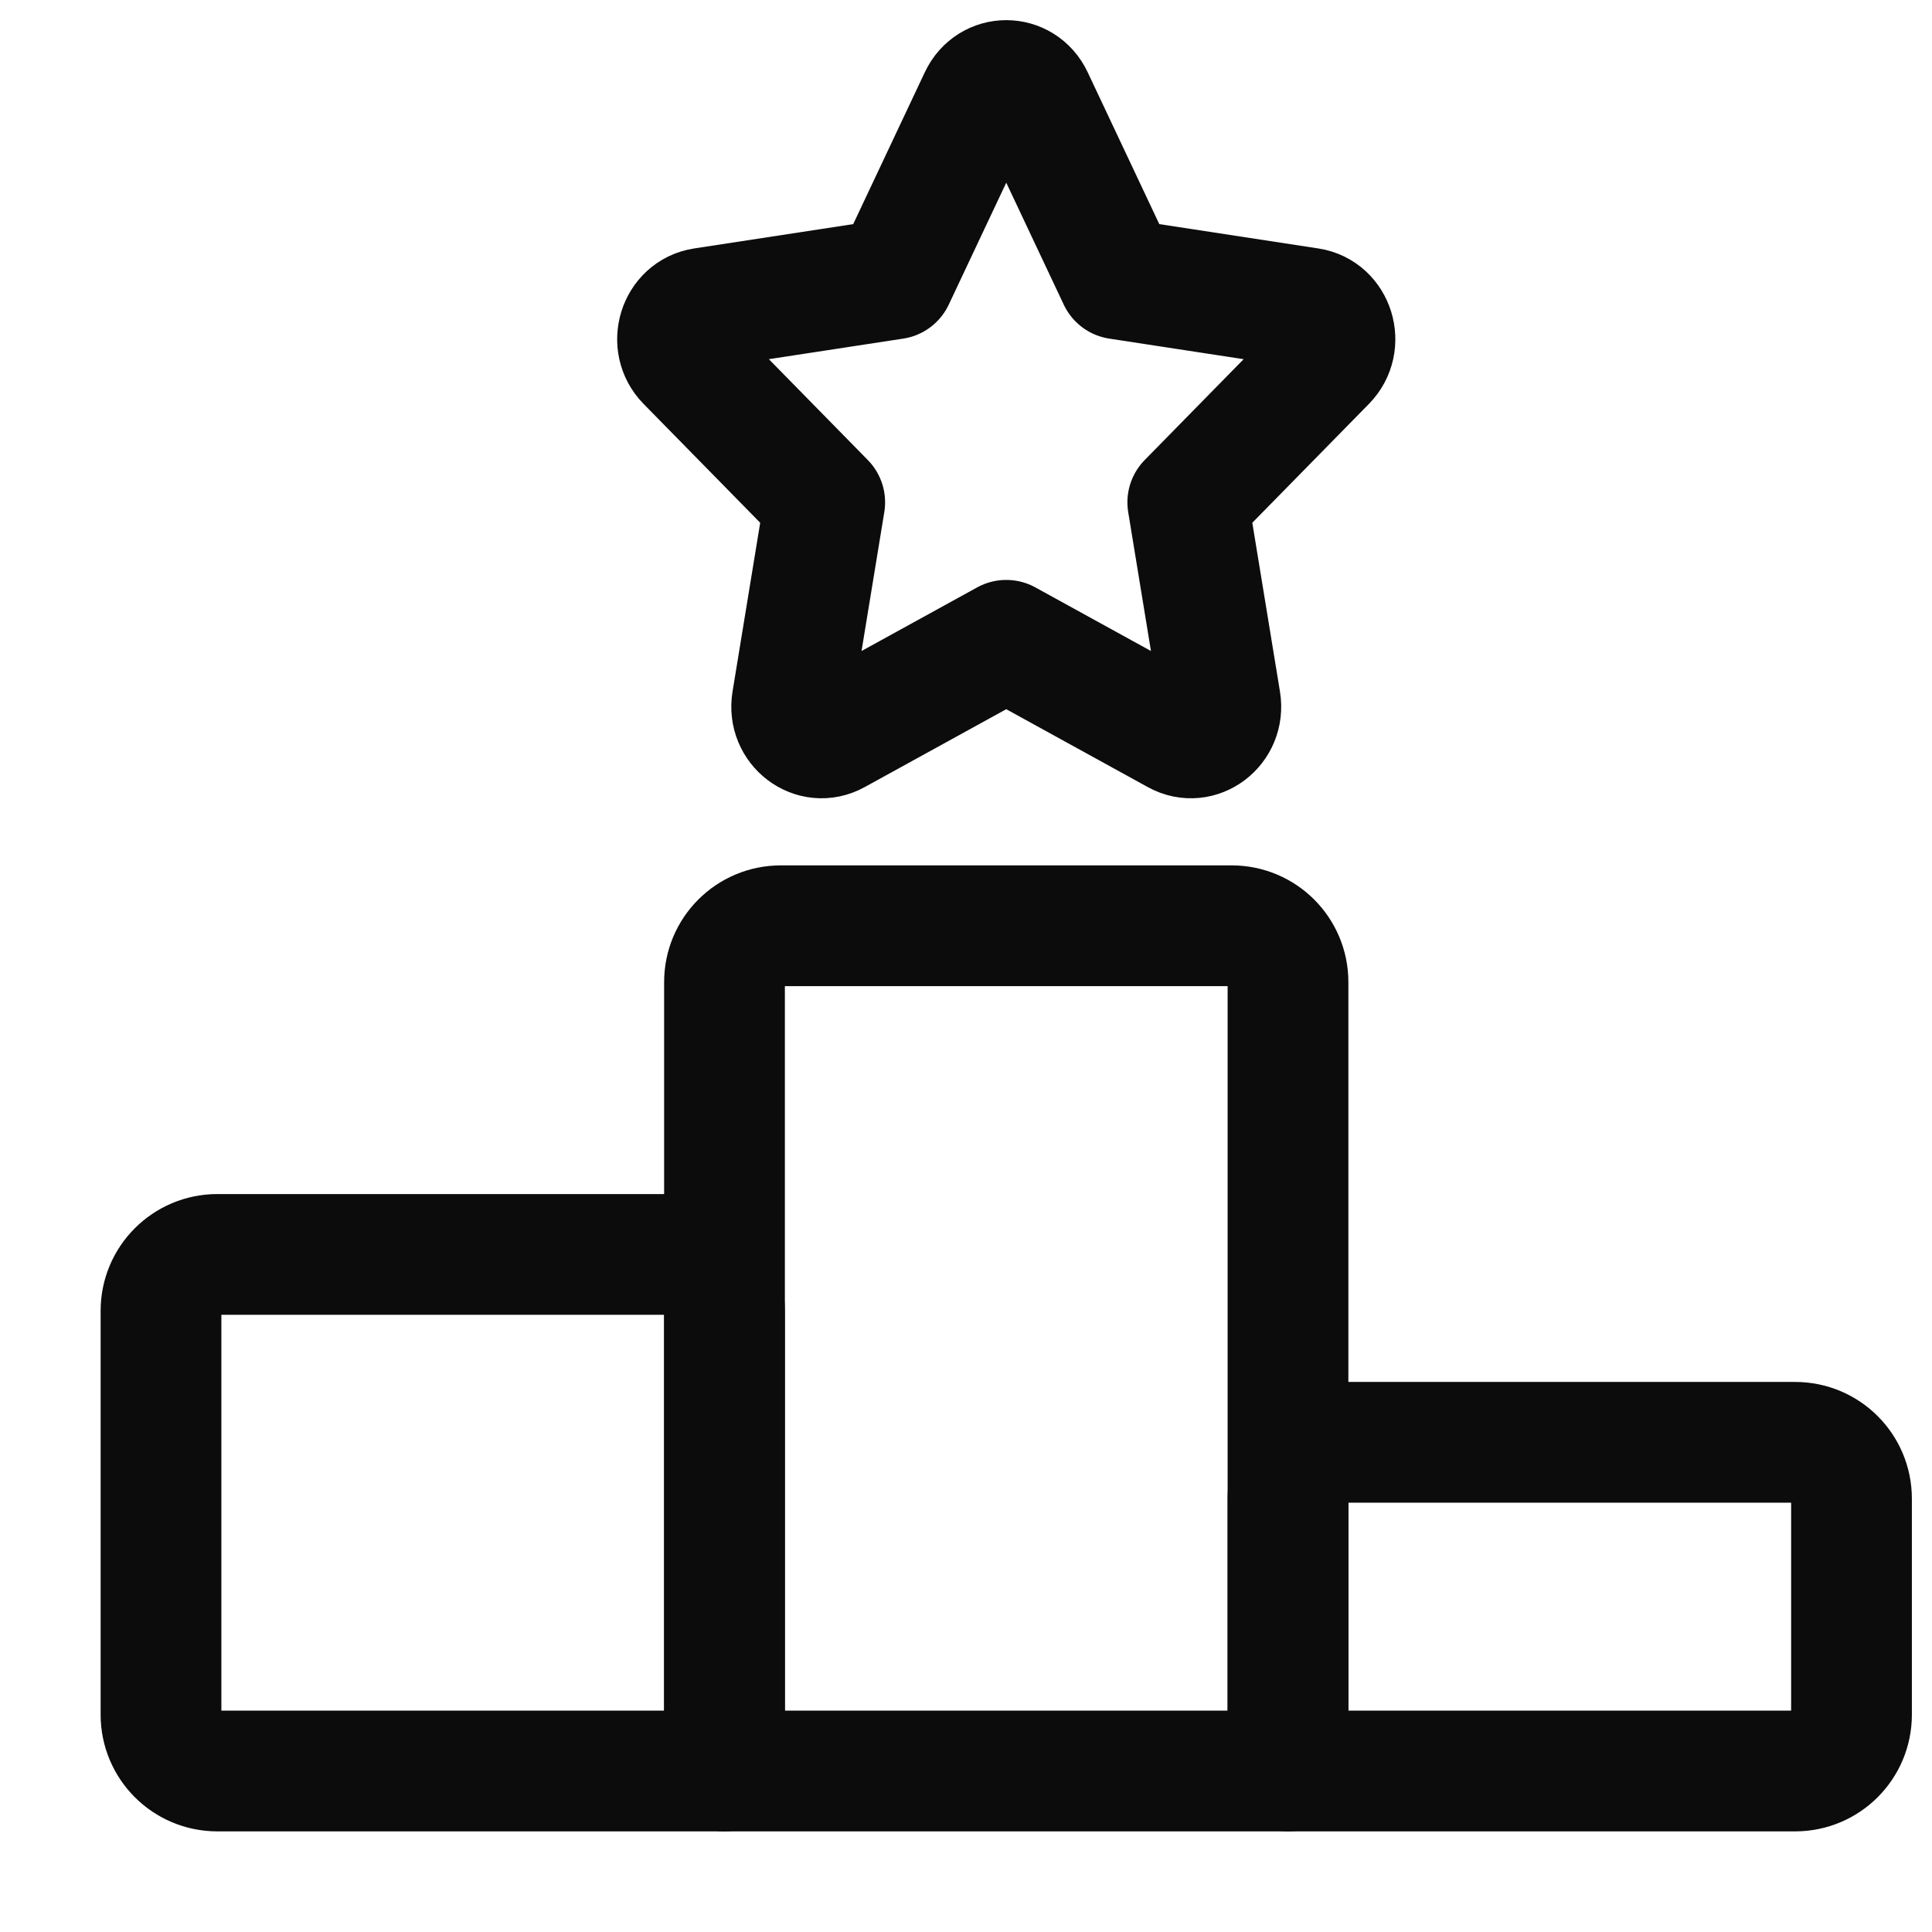
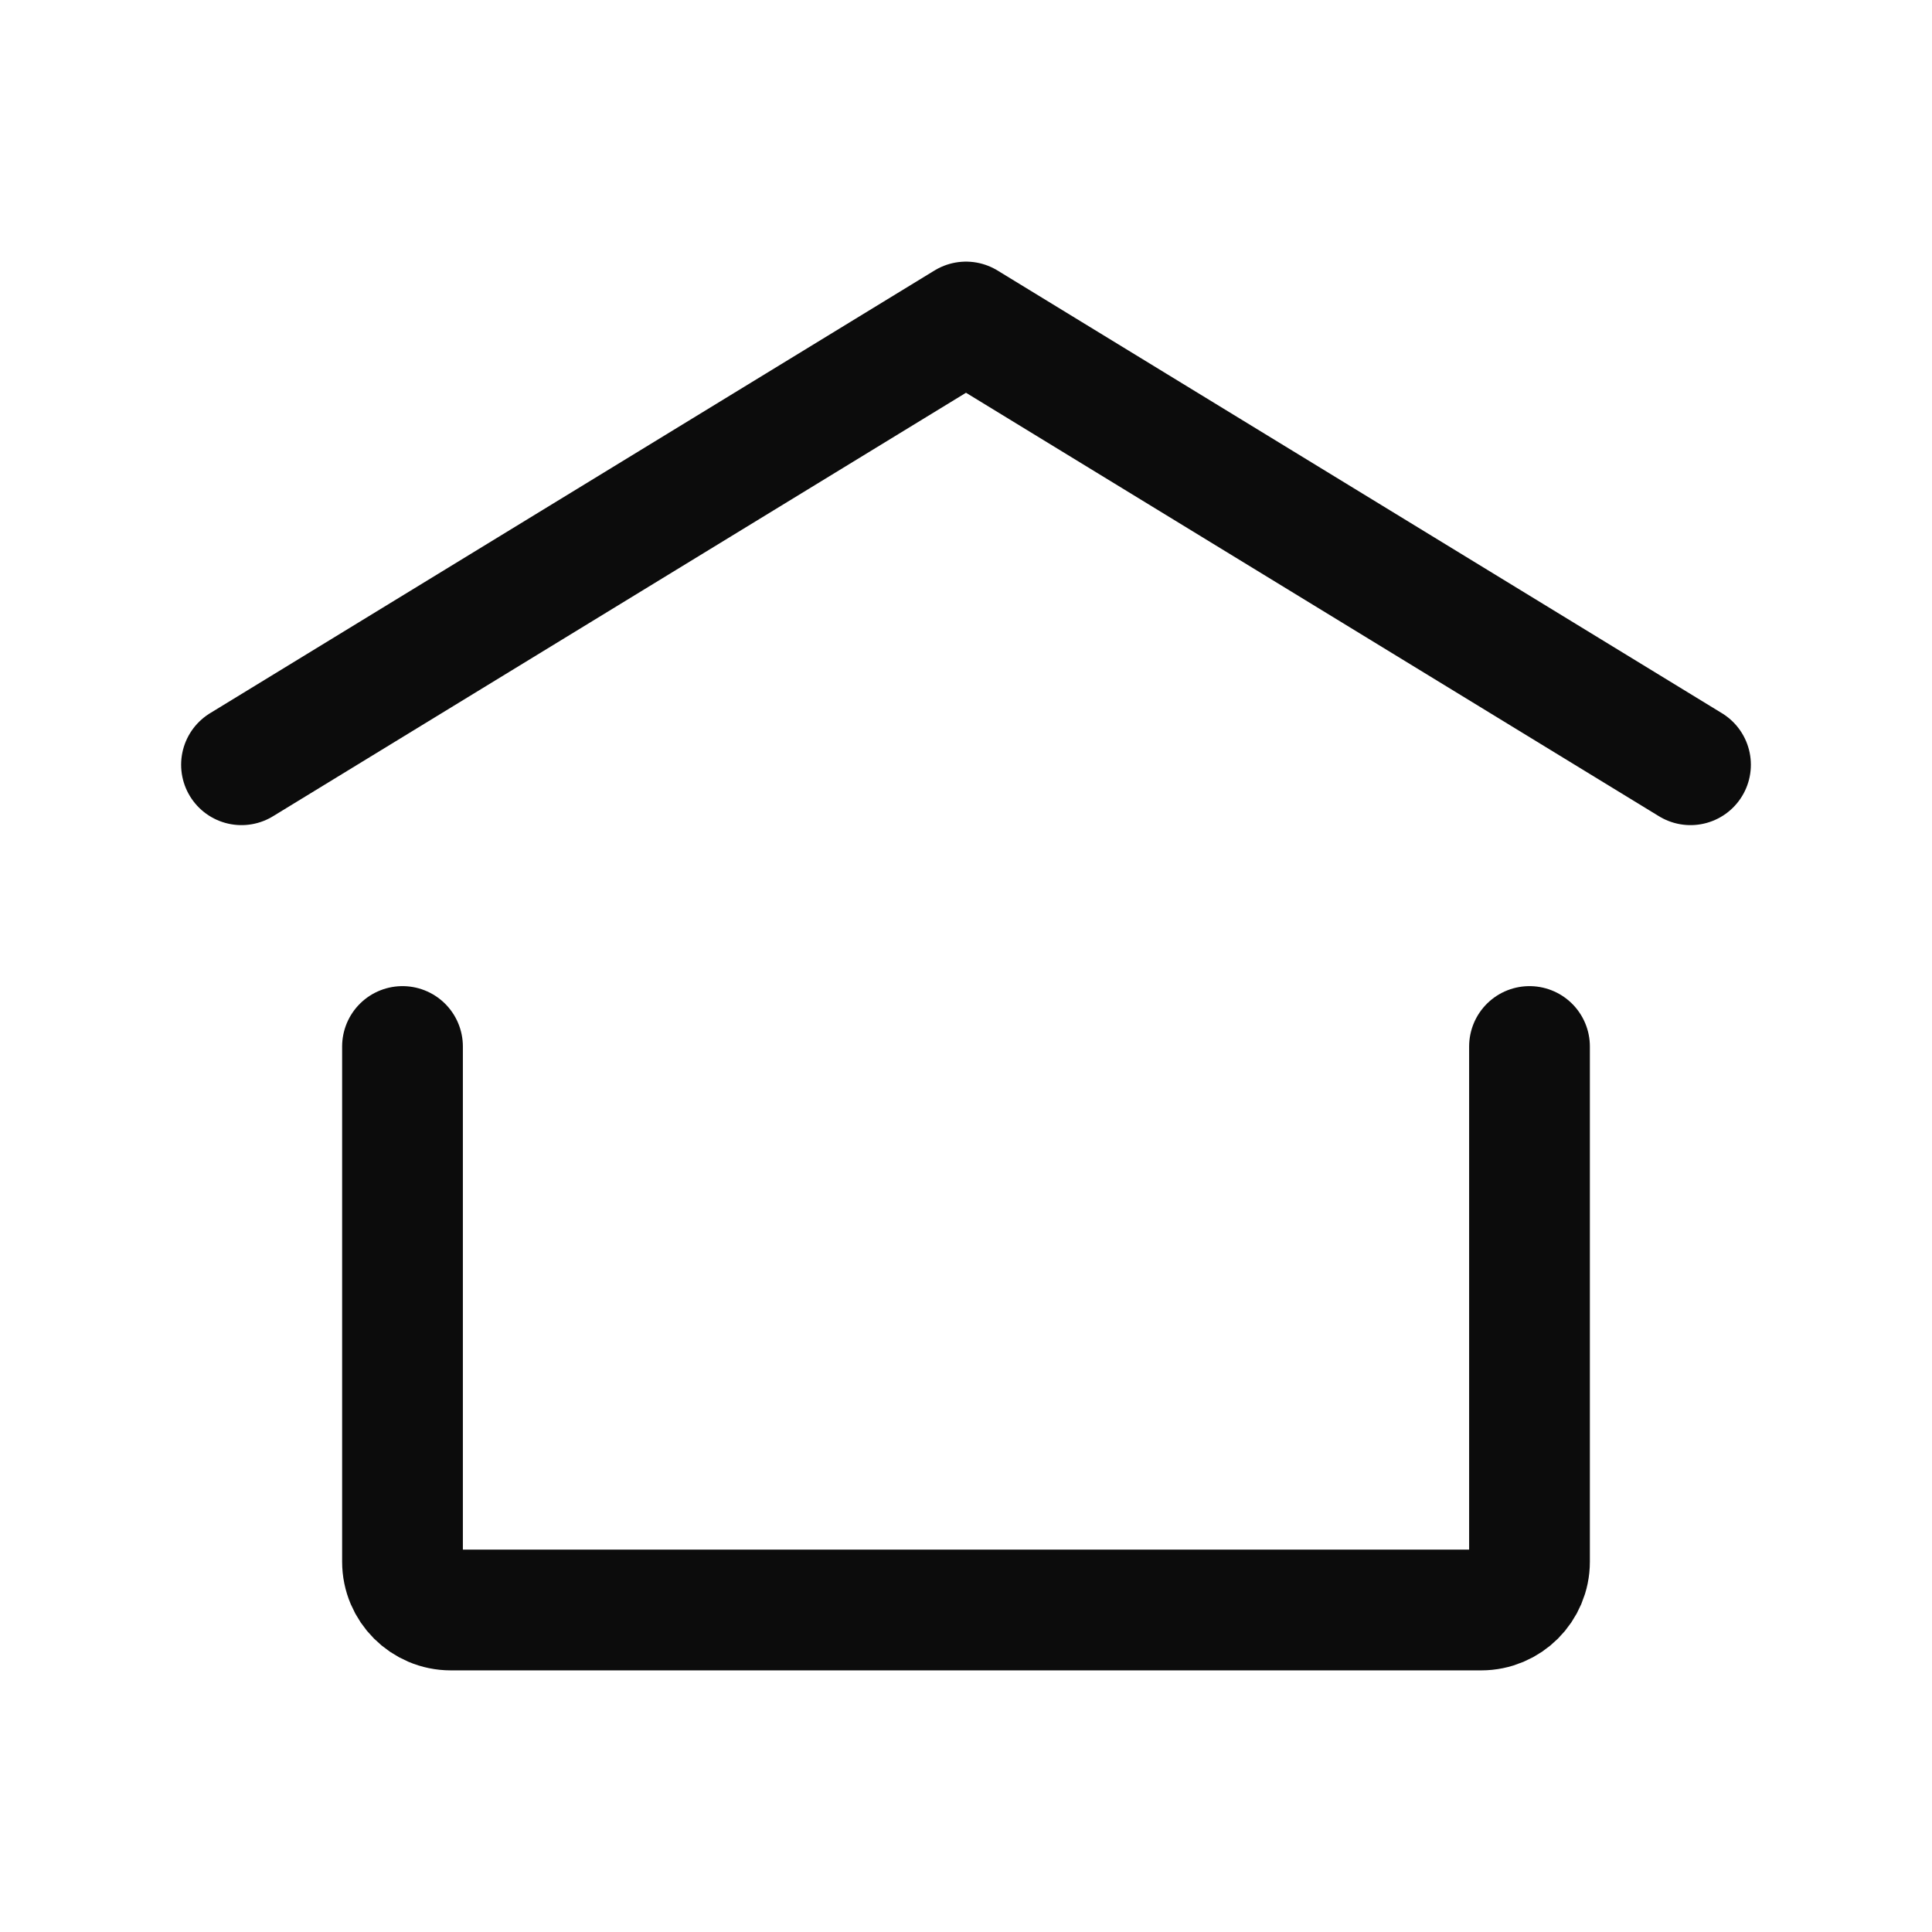
<svg xmlns="http://www.w3.org/2000/svg" width="24" height="24" viewBox="0 0 24 24" fill="none">
-   <path d="M16 22H9V12.2C9 11.813 9.313 11.5 9.7 11.5H15.3C15.687 11.5 16 11.813 16 12.2V22Z" stroke="#0C0C0C" stroke-width="1.5" stroke-linecap="round" stroke-linejoin="round" />
-   <path d="M22.3 22H16V18.617C16 18.23 16.313 17.917 16.7 17.917H22.3C22.687 17.917 23 18.23 23 18.617V21.3C23 21.687 22.687 22 22.3 22Z" stroke="#0C0C0C" stroke-width="1.5" stroke-linecap="round" stroke-linejoin="round" />
-   <path d="M9 22V16.283C9 15.897 8.687 15.583 8.3 15.583H2.7C2.313 15.583 2 15.897 2 16.283V21.3C2 21.687 2.313 22 2.7 22H9Z" stroke="#0C0C0C" stroke-width="1.5" stroke-linecap="round" stroke-linejoin="round" />
-   <path d="M11.107 3.465L12.167 1.217C12.303 0.928 12.697 0.928 12.833 1.217L13.893 3.465L16.265 3.828C16.57 3.875 16.691 4.266 16.471 4.491L14.755 6.24L15.16 8.712C15.212 9.029 14.893 9.271 14.621 9.121L12.5 7.954L10.379 9.121C10.107 9.271 9.788 9.029 9.84 8.712L10.245 6.24L8.529 4.491C8.309 4.266 8.43 3.875 8.735 3.828L11.107 3.465Z" stroke="#0C0C0C" stroke-width="1.5" stroke-linecap="round" stroke-linejoin="round" />
+   <path d="M3 9.5L12 4L21 9.5" stroke="#0C0C0C" stroke-width="1.5" stroke-linecap="round" stroke-linejoin="round" />
+   <path d="M19 13V19.4C19 19.731 18.731 20 18.4 20H5.6C5.269 20 5 19.731 5 19.4V13" stroke="#0C0C0C" stroke-width="1.5" stroke-linecap="round" stroke-linejoin="round" />
</svg>
